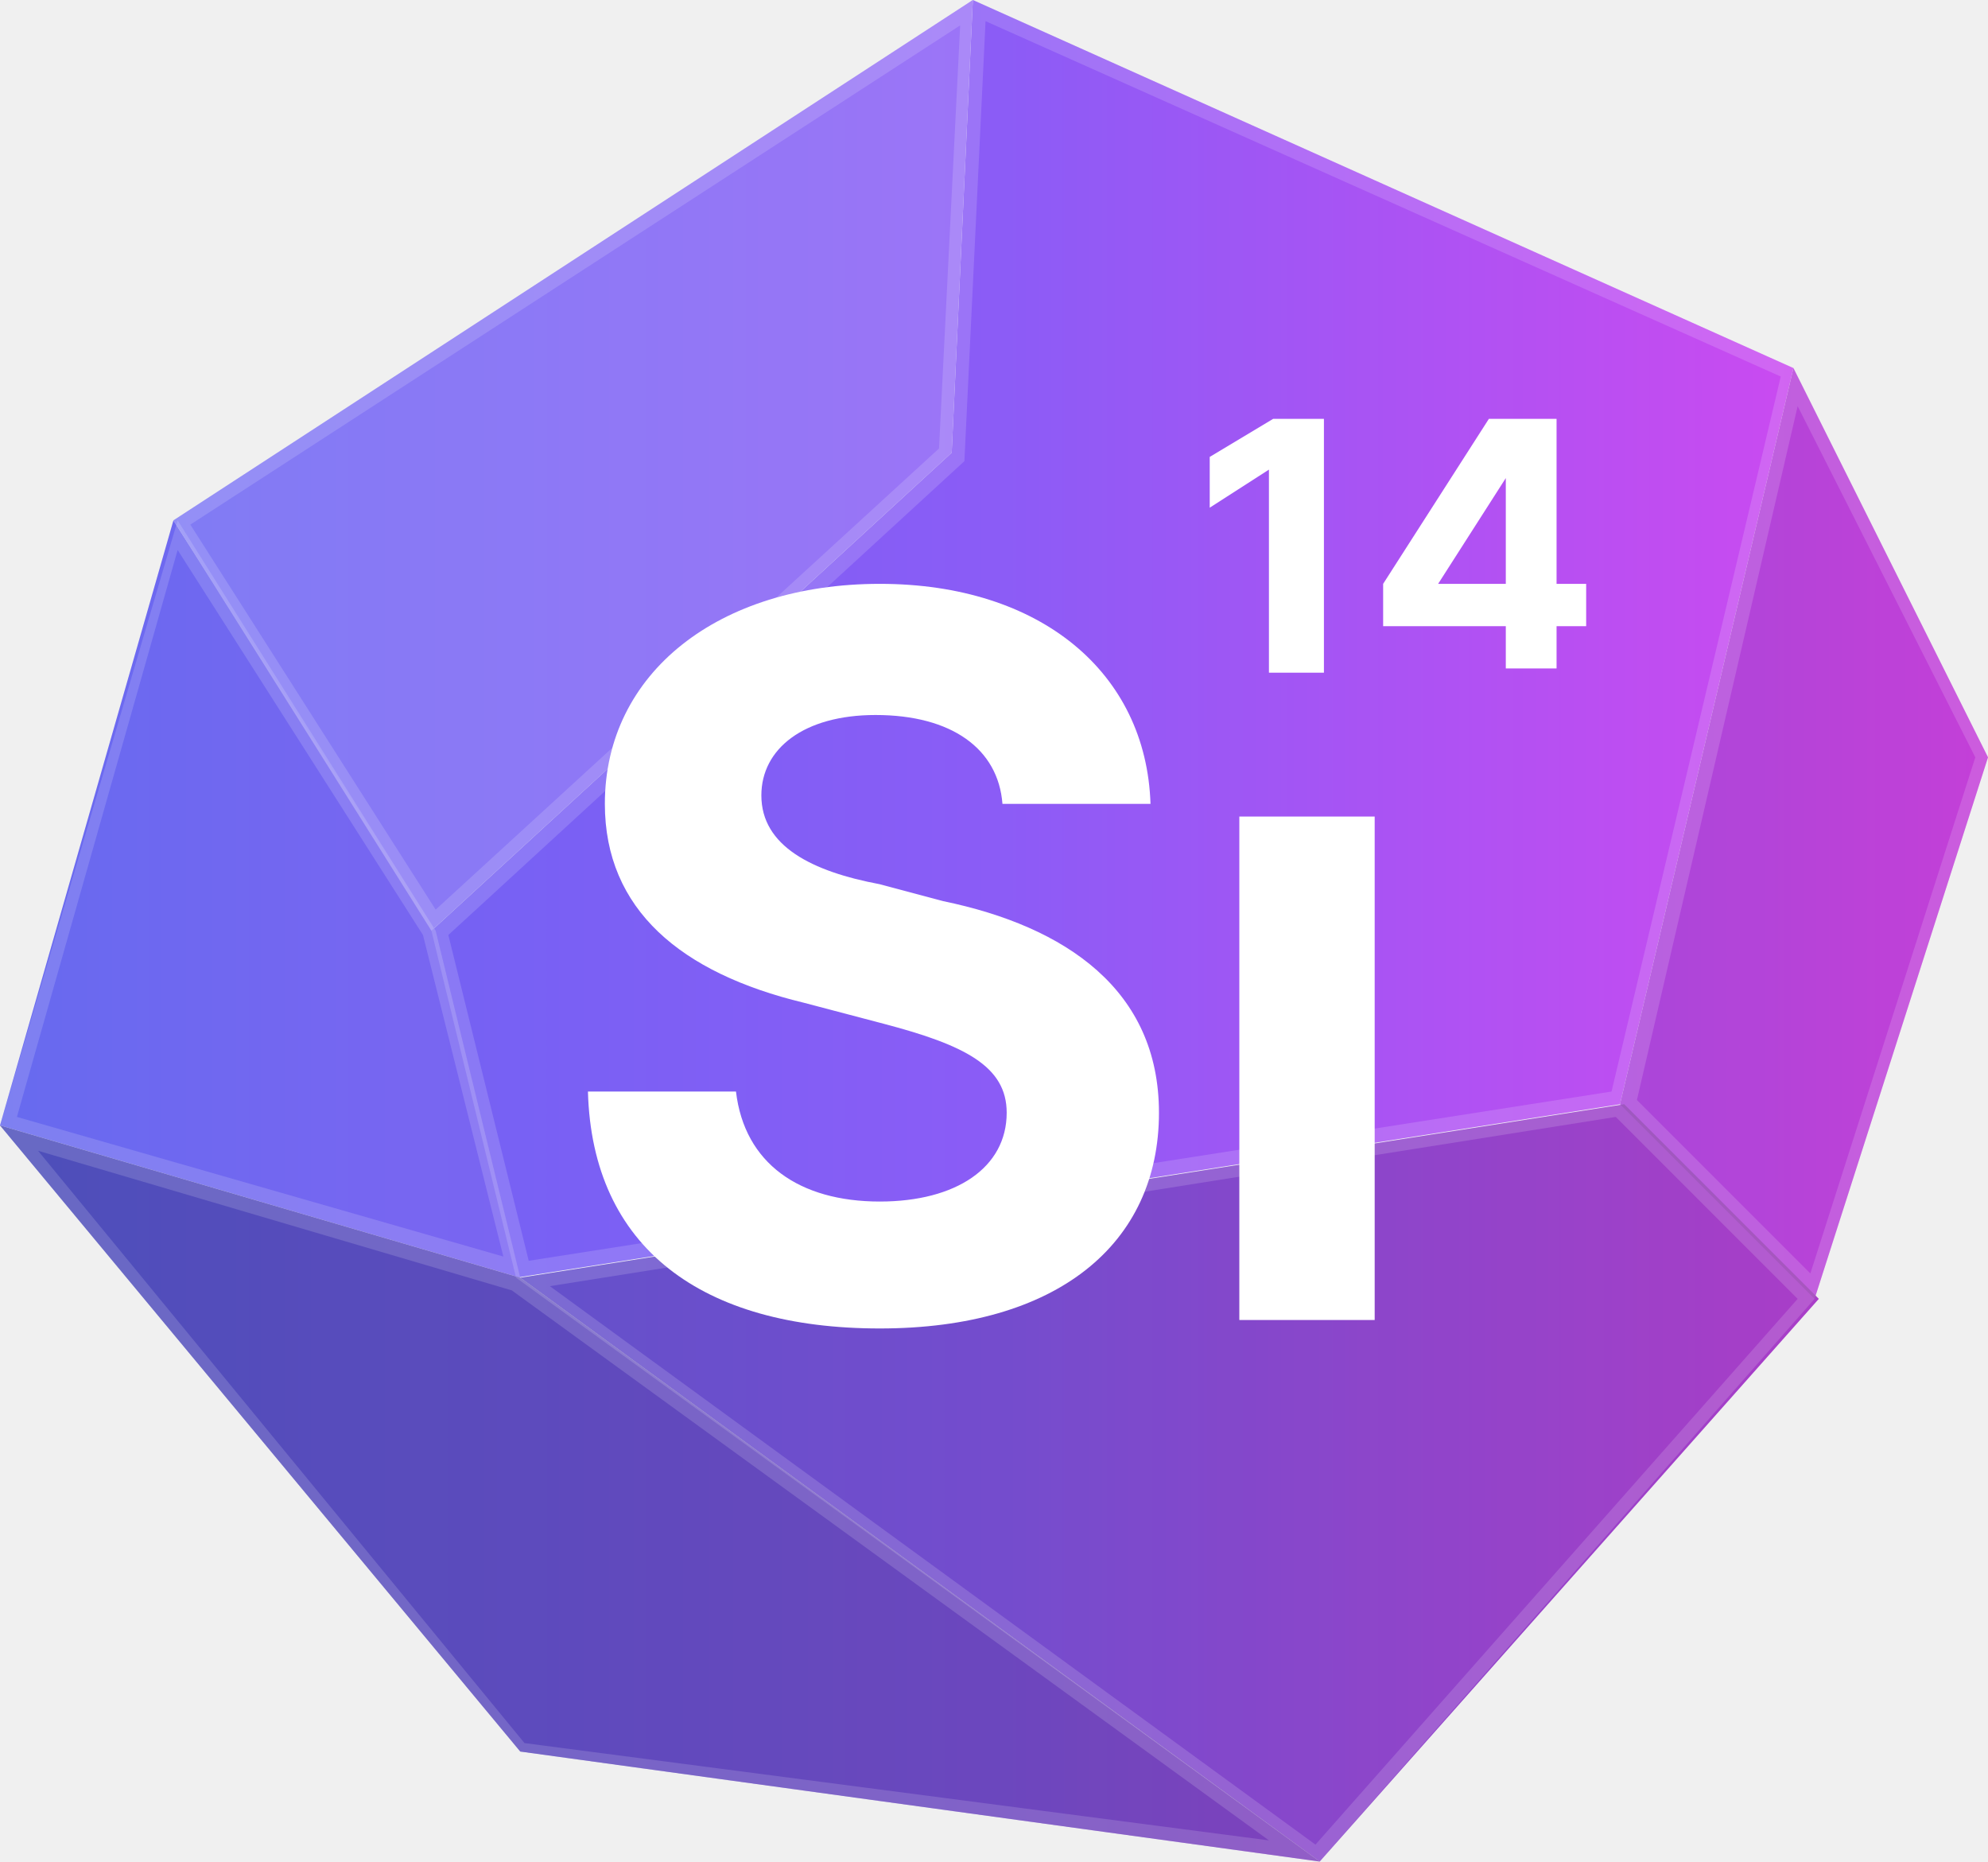
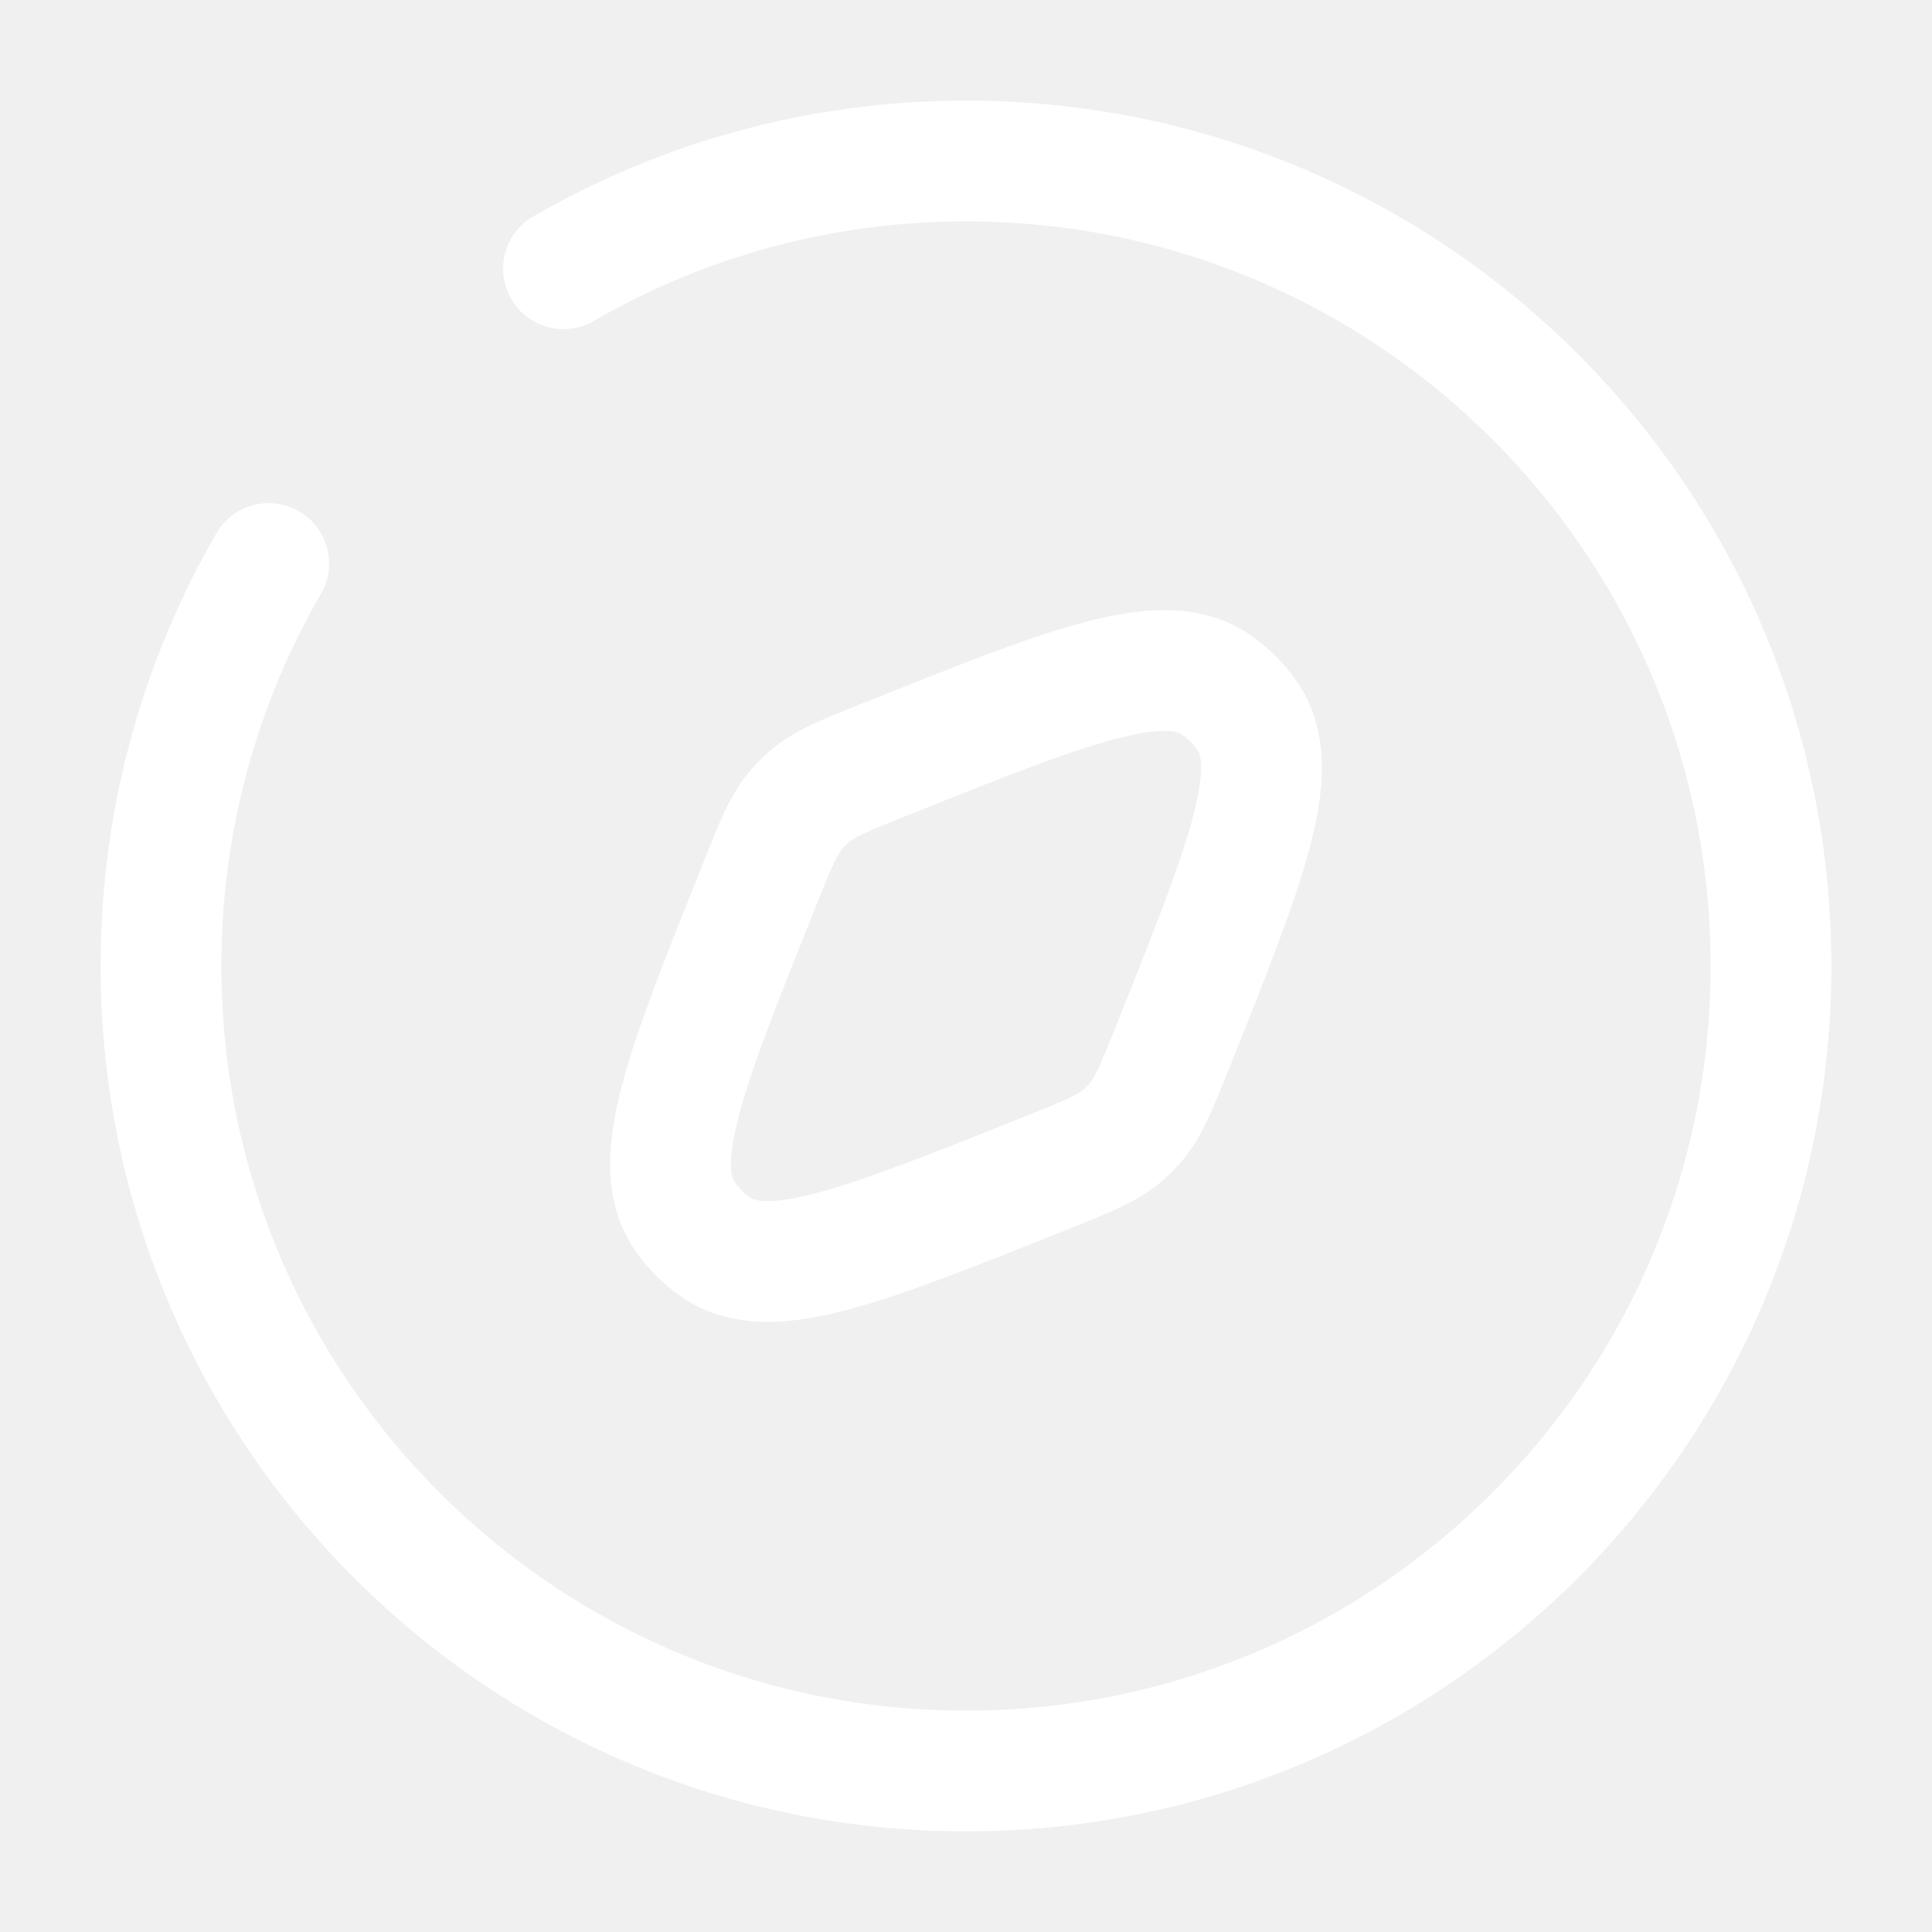
- <svg xmlns="http://www.w3.org/2000/svg" version="1.1" id="Layer_1" x="0px" y="0px" viewBox="0 0 47 44" style="enable-background:new 0 0 47 44;" xml:space="preserve">
-   <style type="text/css">
- 	.st0{fill:url(#SVGID_1_);}
- 	.st1{fill:url(#SVGID_2_);}
- 	.st2{fill:url(#SVGID_3_);}
- 	.st3{fill:url(#SVGID_4_);}
- 	.st4{fill:url(#SVGID_5_);}
- 	.st5{fill:url(#SVGID_6_);}
- 	.st6{fill-opacity:0.17;}
- 	.st7{fill-opacity:0.1;}
- 	.st8{fill-opacity:0.23;}
- 	.st9{fill:#C0C0C0;fill-opacity:5.000000e-02;}
- 	.st10{fill:#FFFFFF;fill-opacity:0.15;}
- 	.st11{fill-rule:evenodd;clip-rule:evenodd;fill:#FFFFFF;fill-opacity:0.15;}
- 	.st12{fill:#FFFFFF;}
- </style>
-   <linearGradient id="SVGID_1_" gradientUnits="userSpaceOnUse" x1="0" y1="765" x2="47" y2="765" gradientTransform="matrix(1 0 0 1 0 -754)">
-     <stop offset="0" style="stop-color:#6366F1" />
-     <stop offset="0.5" style="stop-color:#8B5CF6" />
-     <stop offset="1" style="stop-color:#D946EF" />
-   </linearGradient>
-   <path class="st0" d="M10.2,22l-6.1-9.7L23,0l-0.5,10.7L10.2,22z" />
-   <linearGradient id="SVGID_2_" gradientUnits="userSpaceOnUse" x1="0" y1="769.1" x2="47" y2="769.1" gradientTransform="matrix(1 0 0 1 0 -754)">
-     <stop offset="0" style="stop-color:#6366F1" />
-     <stop offset="0.5" style="stop-color:#8B5CF6" />
-     <stop offset="1" style="stop-color:#D946EF" />
-   </linearGradient>
-   <path class="st1" d="M22.5,10.7L23,0l19.4,8.7l-4.1,17.4l-26.1,4.1l-2-8.2L22.5,10.7z" />
-   <linearGradient id="SVGID_3_" gradientUnits="userSpaceOnUse" x1="0" y1="789.05" x2="47" y2="789.05" gradientTransform="matrix(1 0 0 1 0 -754)">
-     <stop offset="0" style="stop-color:#6366F1" />
-     <stop offset="0.5" style="stop-color:#8B5CF6" />
-     <stop offset="1" style="stop-color:#D946EF" />
-   </linearGradient>
-   <path class="st2" d="M31.2,44L12.3,30.2l26.1-4.1l4.6,4.6L31.2,44z" />
-   <linearGradient id="SVGID_4_" gradientUnits="userSpaceOnUse" x1="0" y1="773.7" x2="47" y2="773.7" gradientTransform="matrix(1 0 0 1 0 -754)">
-     <stop offset="0" style="stop-color:#6366F1" />
-     <stop offset="0.5" style="stop-color:#8B5CF6" />
-     <stop offset="1" style="stop-color:#D946EF" />
-   </linearGradient>
-   <path class="st3" d="M38.3,26.1l4.6,4.6L47,17.9l-4.6-9.2L38.3,26.1z" />
-   <linearGradient id="SVGID_5_" gradientUnits="userSpaceOnUse" x1="0" y1="789.3" x2="47" y2="789.3" gradientTransform="matrix(1 0 0 1 0 -754)">
-     <stop offset="0" style="stop-color:#6366F1" />
-     <stop offset="0.5" style="stop-color:#8B5CF6" />
-     <stop offset="1" style="stop-color:#D946EF" />
-   </linearGradient>
-   <path class="st4" d="M12.3,30.2L31.2,44l-18.9-2.6L0,26.6L12.3,30.2z" />
-   <linearGradient id="SVGID_6_" gradientUnits="userSpaceOnUse" x1="0" y1="775.25" x2="47" y2="775.25" gradientTransform="matrix(1 0 0 1 0 -754)">
-     <stop offset="0" style="stop-color:#6366F1" />
-     <stop offset="0.5" style="stop-color:#8B5CF6" />
-     <stop offset="1" style="stop-color:#D946EF" />
-   </linearGradient>
-   <path class="st5" d="M4.1,12.3L0,26.6l12.3,3.6l-2-8.2L4.1,12.3z" />
-   <path class="st6" d="M31.2,44L12.3,30.2l26.1-4.1l4.6,4.6L31.2,44z" />
-   <path class="st7" d="M38.3,26.1l4.6,4.6L47,17.9l-4.6-9.2L38.3,26.1z" />
-   <path class="st8" d="M12.3,30.2L31.2,44l-18.9-2.6L0,26.6L12.3,30.2z" />
-   <path class="st9" d="M4.1,12.3L0,26.6l12.3,3.6l-2-8.2L4.1,12.3z" />
-   <path class="st10" d="M10.2,22l-6.1-9.7L23,0l-0.5,10.7L10.2,22z" />
-   <path class="st11" d="M10.2,22l12.3-11.3L23,0L4.1,12.3L10.2,22z M10.3,21.5l11.9-10.9l0.5-10L4.5,12.4L10.3,21.5z" />
-   <path class="st11" d="M22.8,10.9L10.6,22.1l1.9,7.7l25.6-4l4-16.9L23.3,0.5L22.8,10.9z M22.5,10.7L10.2,22l2,8.2l26.1-4.1l4.1-17.4  L23,0L22.5,10.7z" />
-   <path class="st11" d="M31.1,43.6l11.4-12.9l-4.3-4.3l-25.2,4L31.1,43.6z M31.2,44l11.7-13.3l-4.6-4.6l-26.1,4.1L31.2,44z" />
-   <path class="st11" d="M42.9,30.7L47,17.9l-4.6-9.2l-4.1,17.4L42.9,30.7z M38.7,26l4.1,4.1l3.9-12.2l-4.2-8.3L38.7,26z" />
-   <path class="st11" d="M12.1,30.5L0.9,27.2l11.5,14L30,43.5L12.1,30.5z M12.3,30.2L0,26.6l12.3,14.8L31.2,44L12.3,30.2z" />
-   <path class="st11" d="M0.4,26.4l11.5,3.3L10,22.1L4.2,13L0.4,26.4z M0,26.6l12.3,3.6l-2-8.2l-6.1-9.7L0,26.6z" />
-   <path class="st12" d="M23.7,19h3.5c-0.1-3.1-2.6-5.2-6.4-5.2s-6.5,2.1-6.5,5.2c0,2.5,1.8,4,4.7,4.7l1.9,0.5c1.9,0.5,2.9,1,2.9,2.1  c0,1.3-1.2,2.1-3,2.1c-1.9,0-3.2-0.9-3.4-2.6h-3.5c0.1,3.7,2.7,5.6,6.9,5.6s6.6-2,6.6-5.1c0-2.9-2.2-4.4-5.1-5l-1.5-0.4  C19.2,20.6,18,20,18,18.8c0-1.1,1-1.9,2.7-1.9C22.5,16.9,23.6,17.7,23.7,19z" />
-   <path class="st12" d="M32.5,19.3h-3.2v11.9h3.2V19.3z" />
-   <path class="st12" d="M31.3,9.9h-1.2l-1.5,0.9V12l1.4-0.9l0,0v4.8h1.3C31.3,15.9,31.3,9.9,31.3,9.9z" />
-   <path class="st12" d="M32.7,14.8h2.9v1h1.2v-1h0.7v-1h-0.7V9.9h-1.6l-2.5,3.9C32.7,13.8,32.7,14.8,32.7,14.8z M35.6,13.8H34l0,0  l1.6-2.5l0,0V13.8z" />
+ <svg xmlns="http://www.w3.org/2000/svg" width="800px" height="800px" viewBox="0 0 24 24" fill="none">
+   <g id="SVGRepo_bgCarrier" stroke-width="0" />
+   <g id="SVGRepo_tracerCarrier" stroke-linecap="round" stroke-linejoin="round" />
+   <g id="SVGRepo_iconCarrier">
+     <path d="M13.024 14.56C10.714 15.484 9.559 15.946 8.9 15.498C8.743 15.391 8.608 15.257 8.502 15.1C8.054 14.441 8.516 13.286 9.44 10.976C9.637 10.483 9.735 10.237 9.905 10.043C9.948 9.994 9.994 9.948 10.043 9.905C10.237 9.735 10.483 9.637 10.976 9.44C13.286 8.516 14.441 8.054 15.1 8.502C15.257 8.608 15.391 8.743 15.498 8.9C15.946 9.559 15.484 10.714 14.56 13.024C14.363 13.517 14.264 13.763 14.095 13.956C14.052 14.005 14.005 14.052 13.956 14.095C13.763 14.264 13.517 14.363 13.024 14.56Z" stroke="#ffffff" stroke-width="1.5" />
+     <path d="M7 3.338C8.471 2.487 10.179 2 12 2C17.523 2 22 6.477 22 12C22 17.523 17.523 22 12 22C6.477 22 2 17.523 2 12C2 10.179 2.487 8.471 3.338 7" stroke="#ffffff" stroke-width="1.5" stroke-linecap="round" />
+   </g>
</svg>
